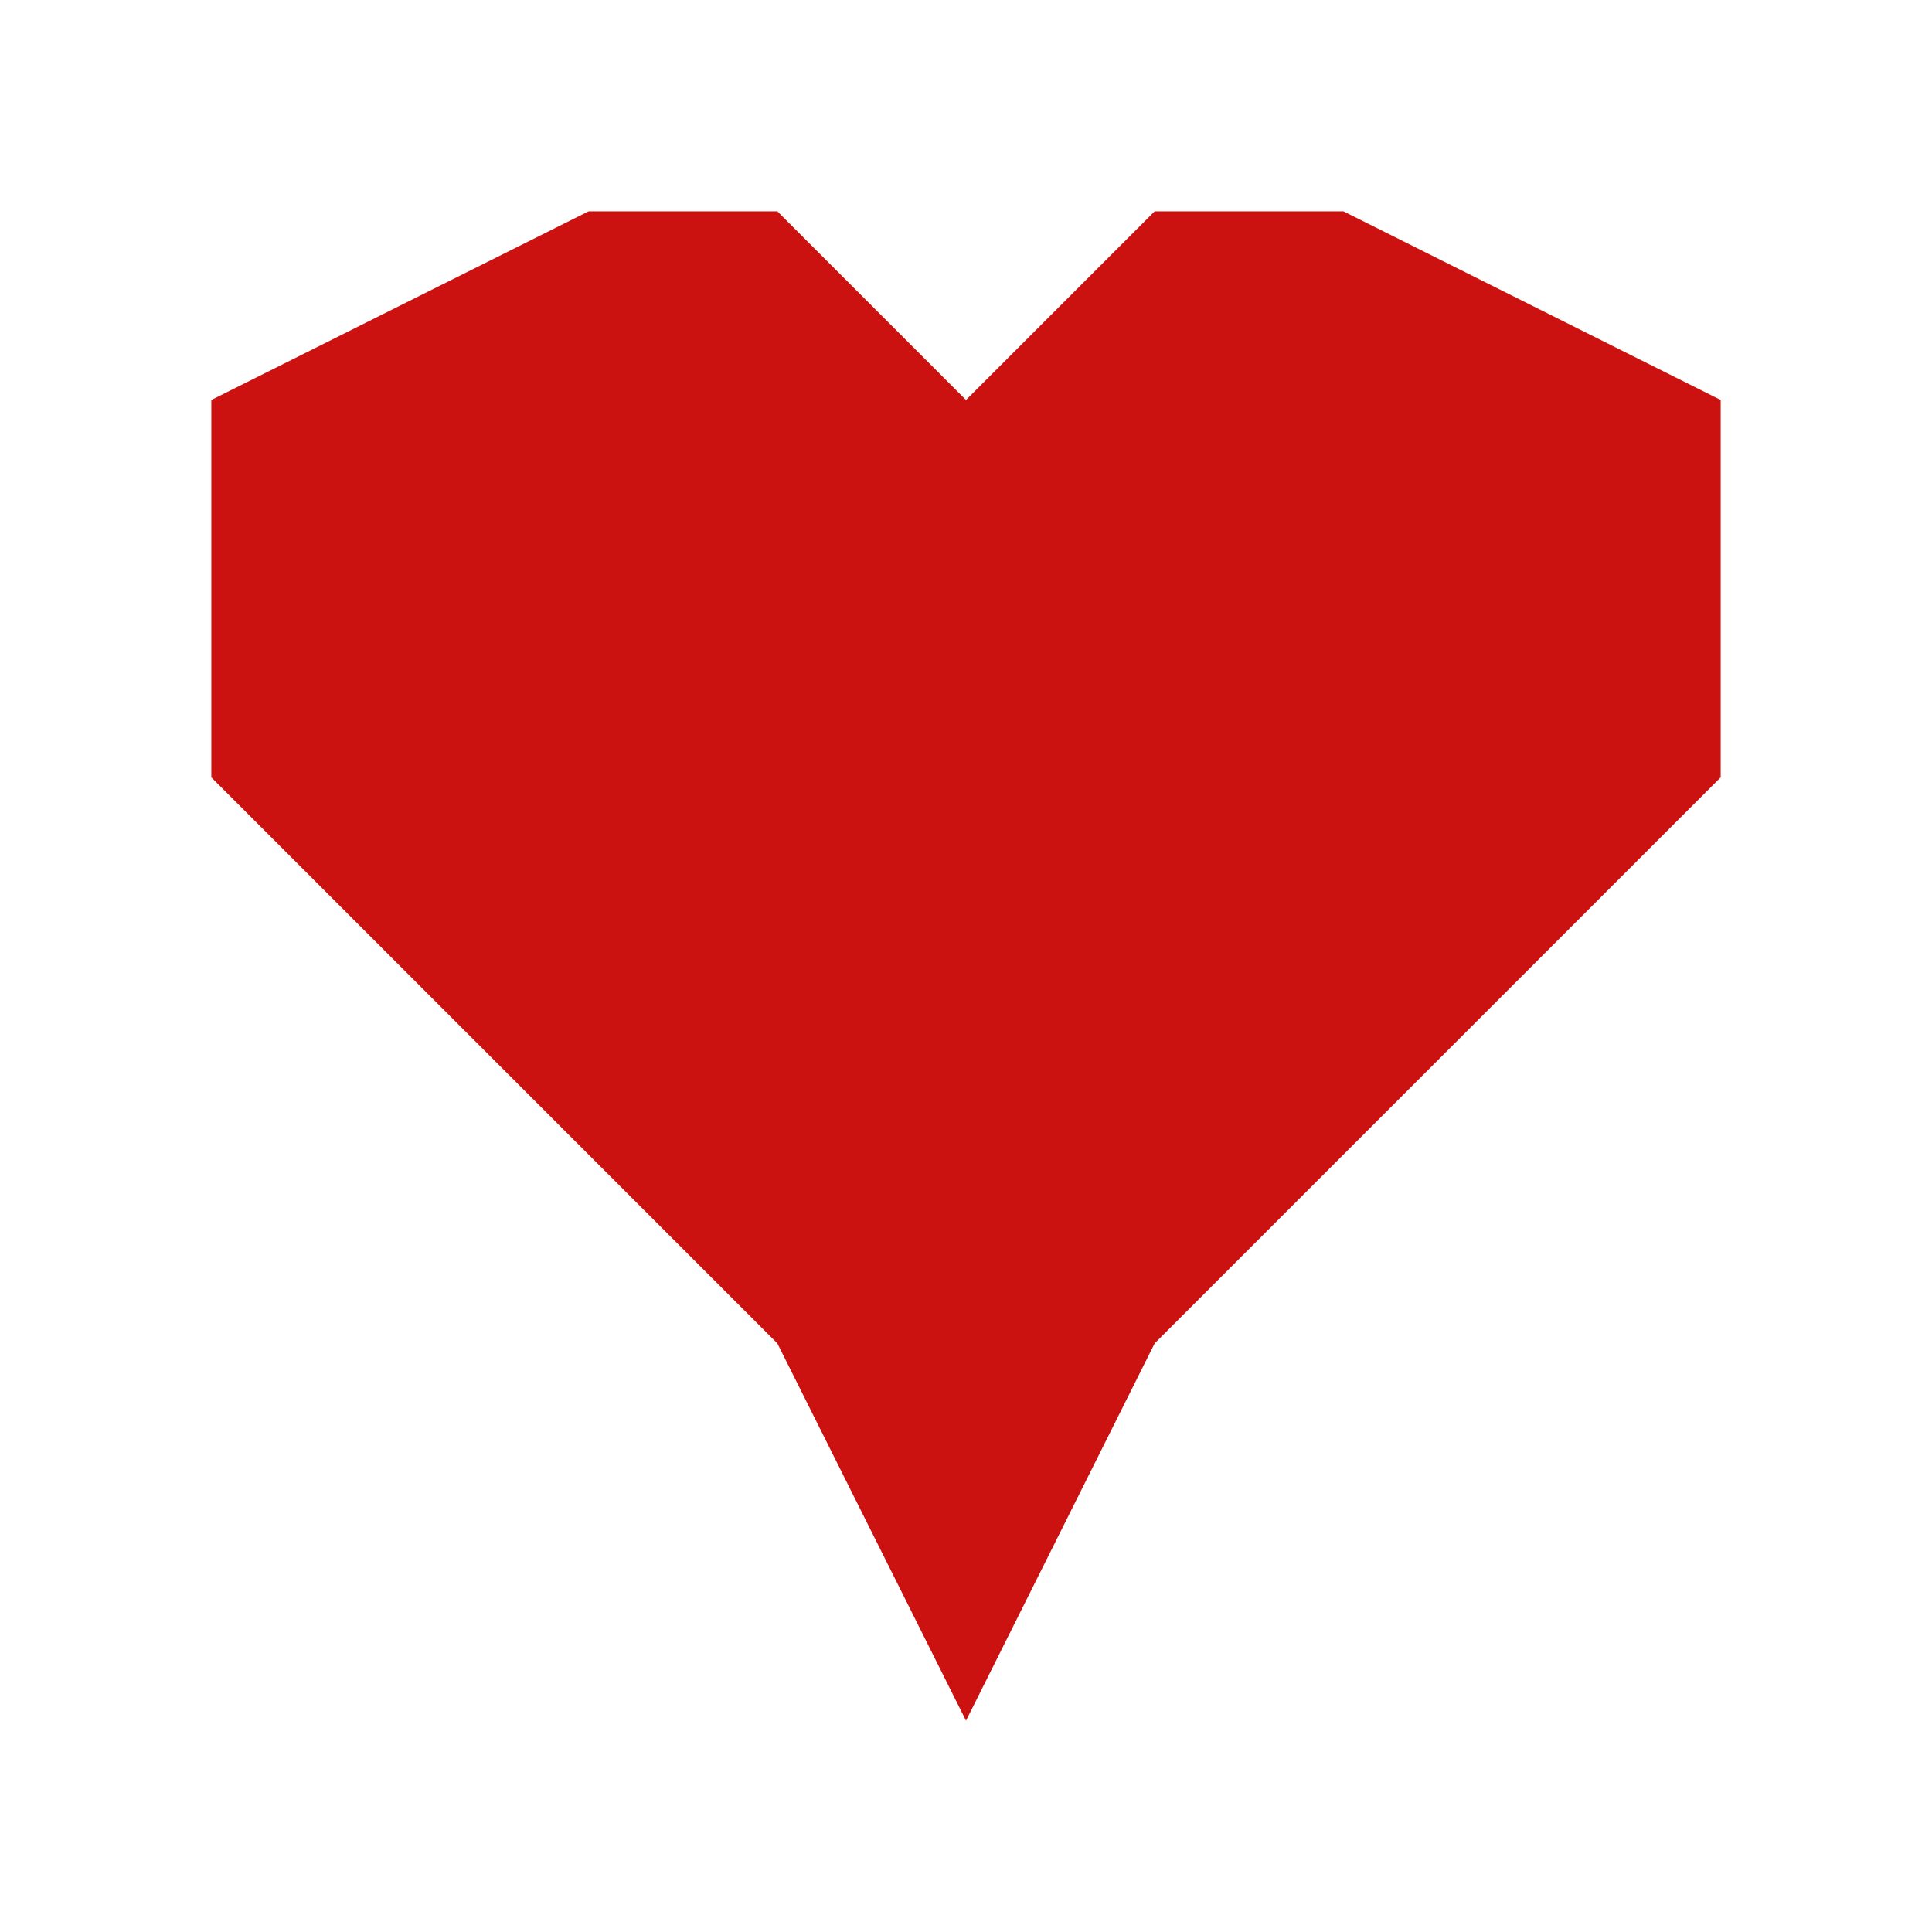
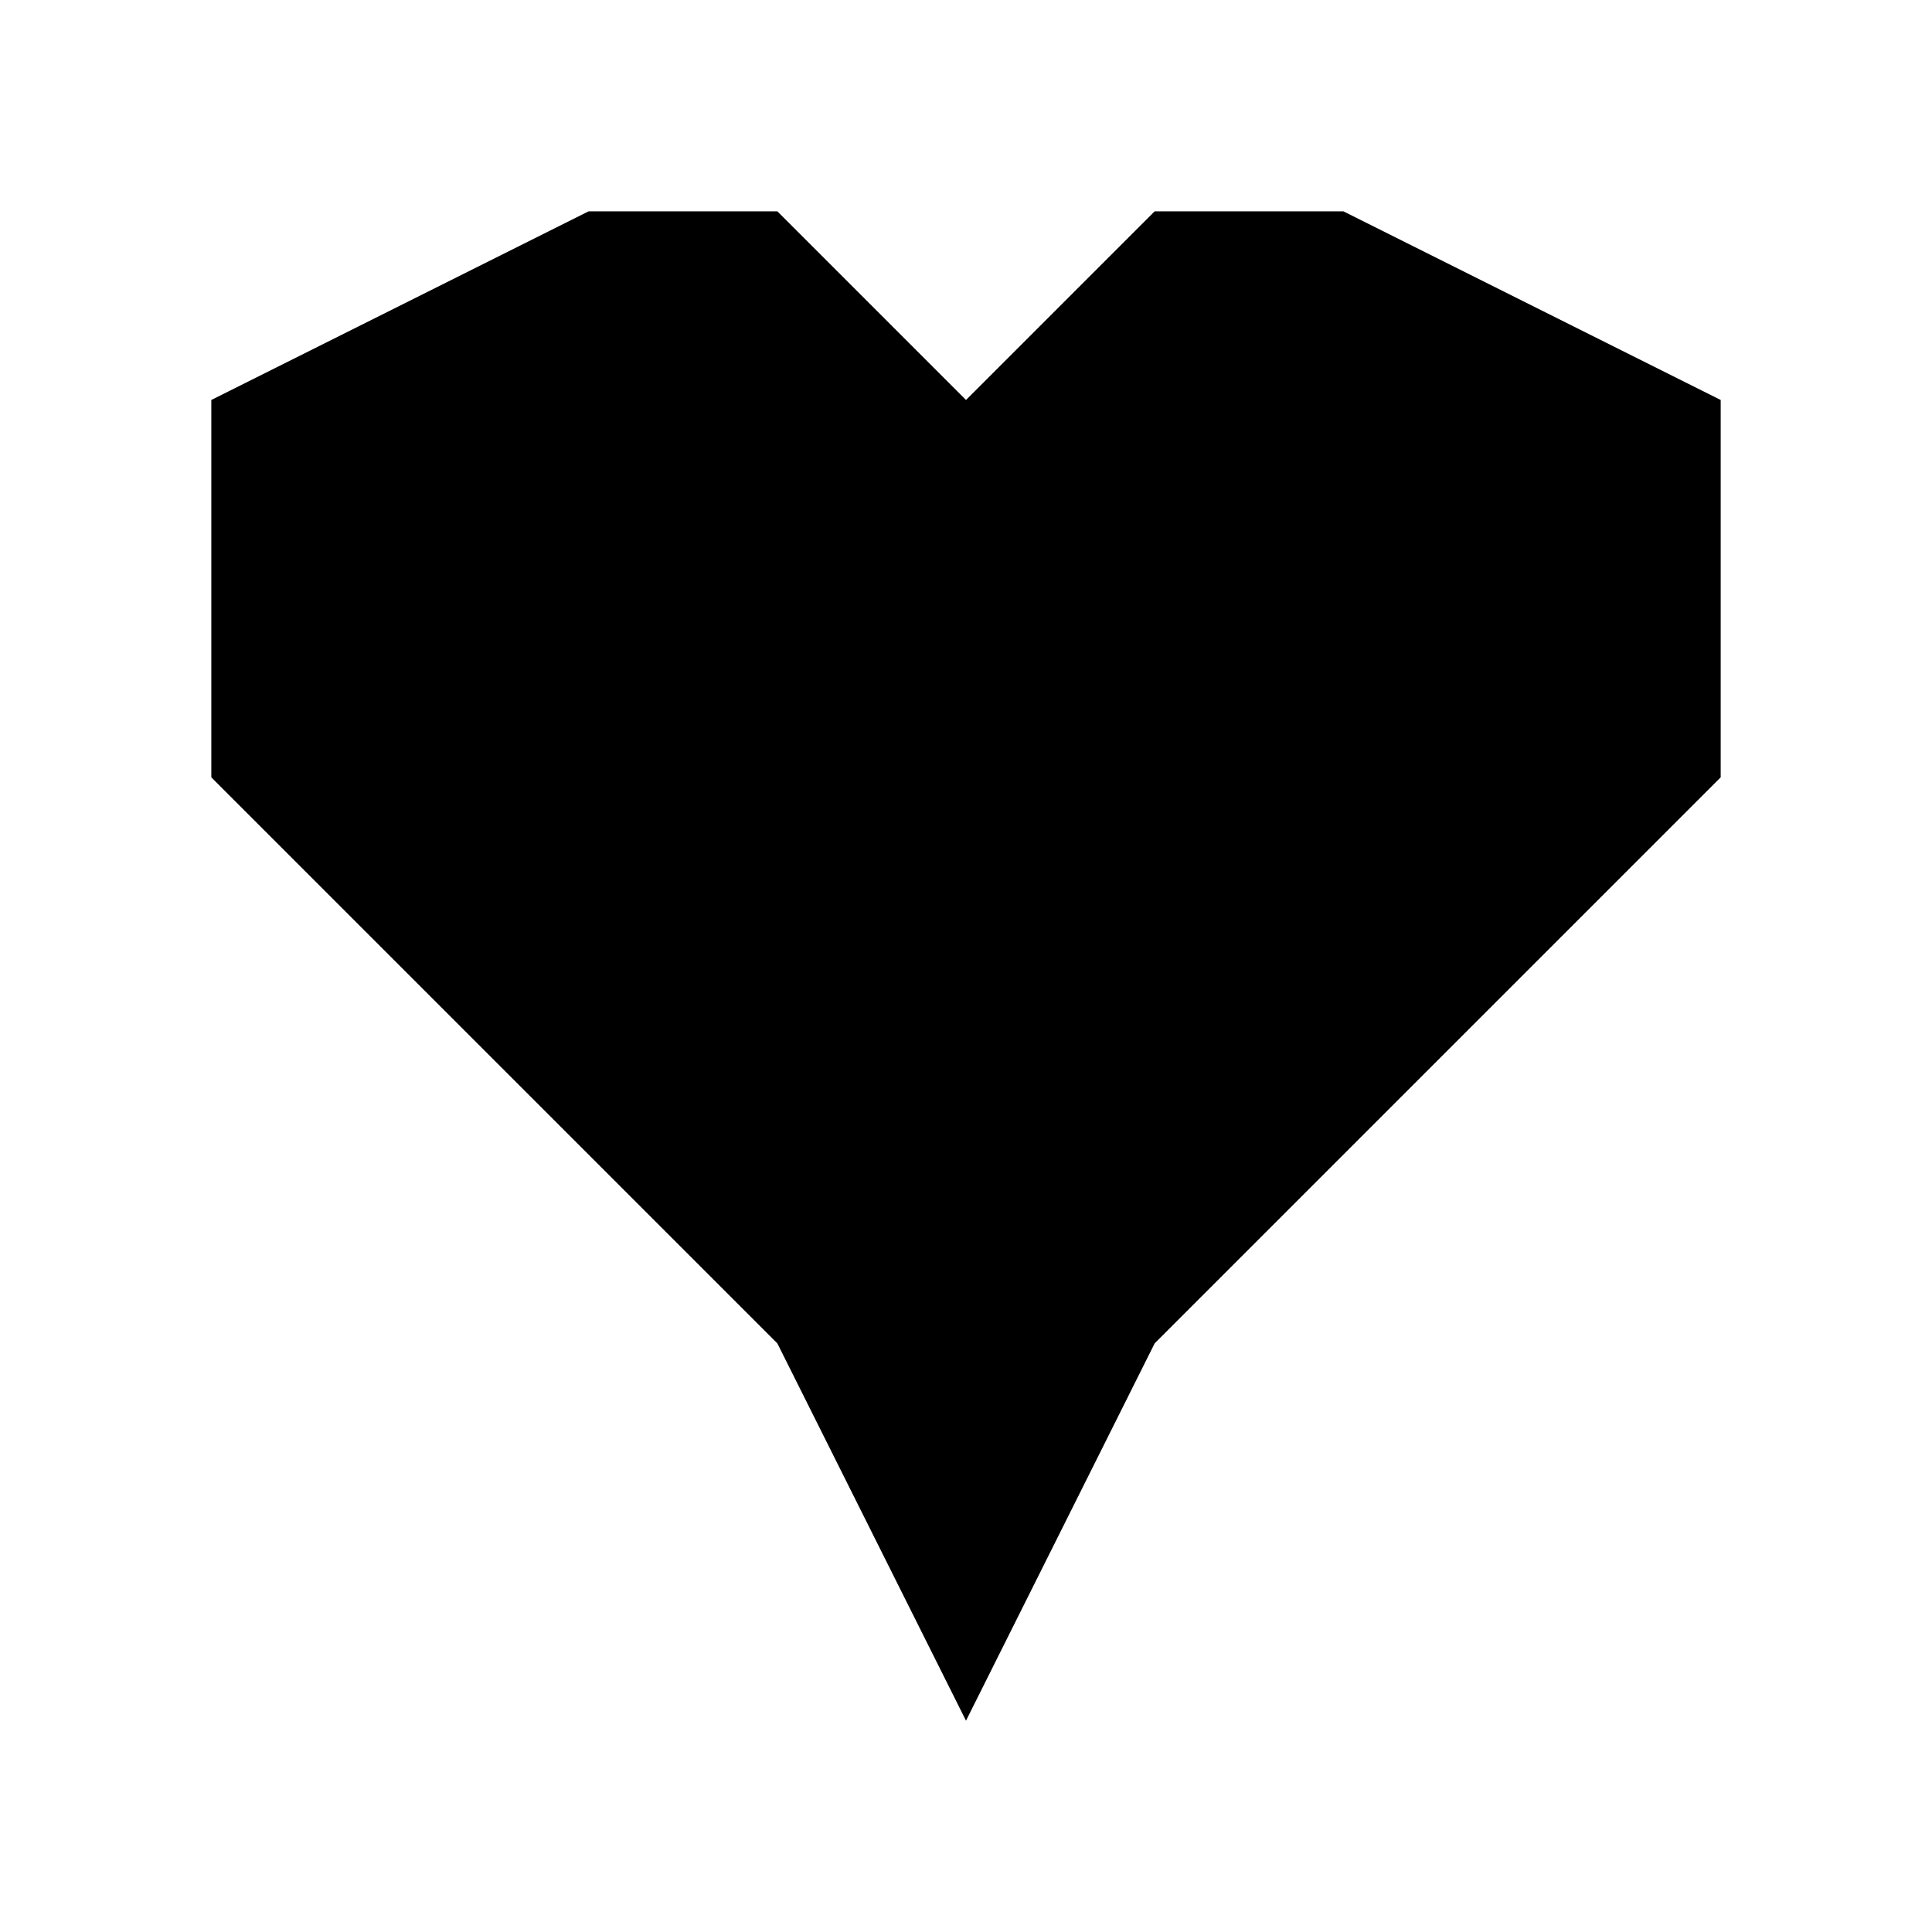
<svg xmlns="http://www.w3.org/2000/svg" viewBox="0 0 512 512" width="512" height="512">
-   <g transform="matrix(5.555556,0,0,5.555556,56.000,56.000)">
-     <path d="M36,72 L27,54 L9,36 L0,27 L0,9 L18,0 L27,0 L36,9 L45,0 L54,0 L72,9 L72,27 L63,36 L45,54 Z" fill="#CC1111" />
+   <g transform="matrix(0.571429,0,0,-0.571429,30.286,456.000)">
+     <path d="M482.5 175.0 745.0 437.5V612.5L570.0 700.0H482.5L395.0 612.5L307.5 700.0H220.0L45.0 612.5V437.5L307.5 175.0L395.0 0.0Z" fill="#000000" />
  </g>
</svg>
